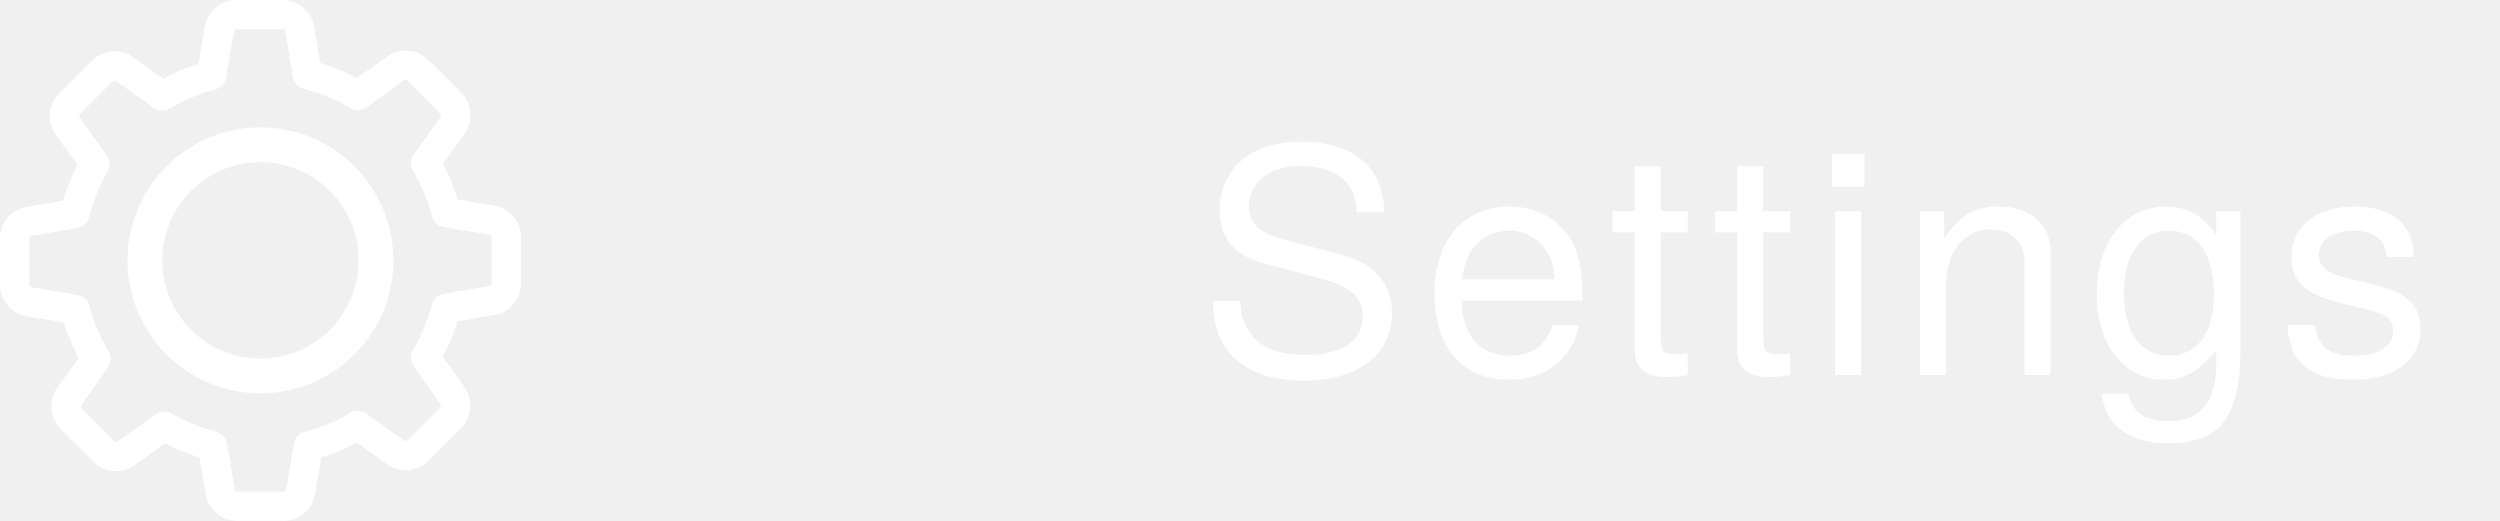
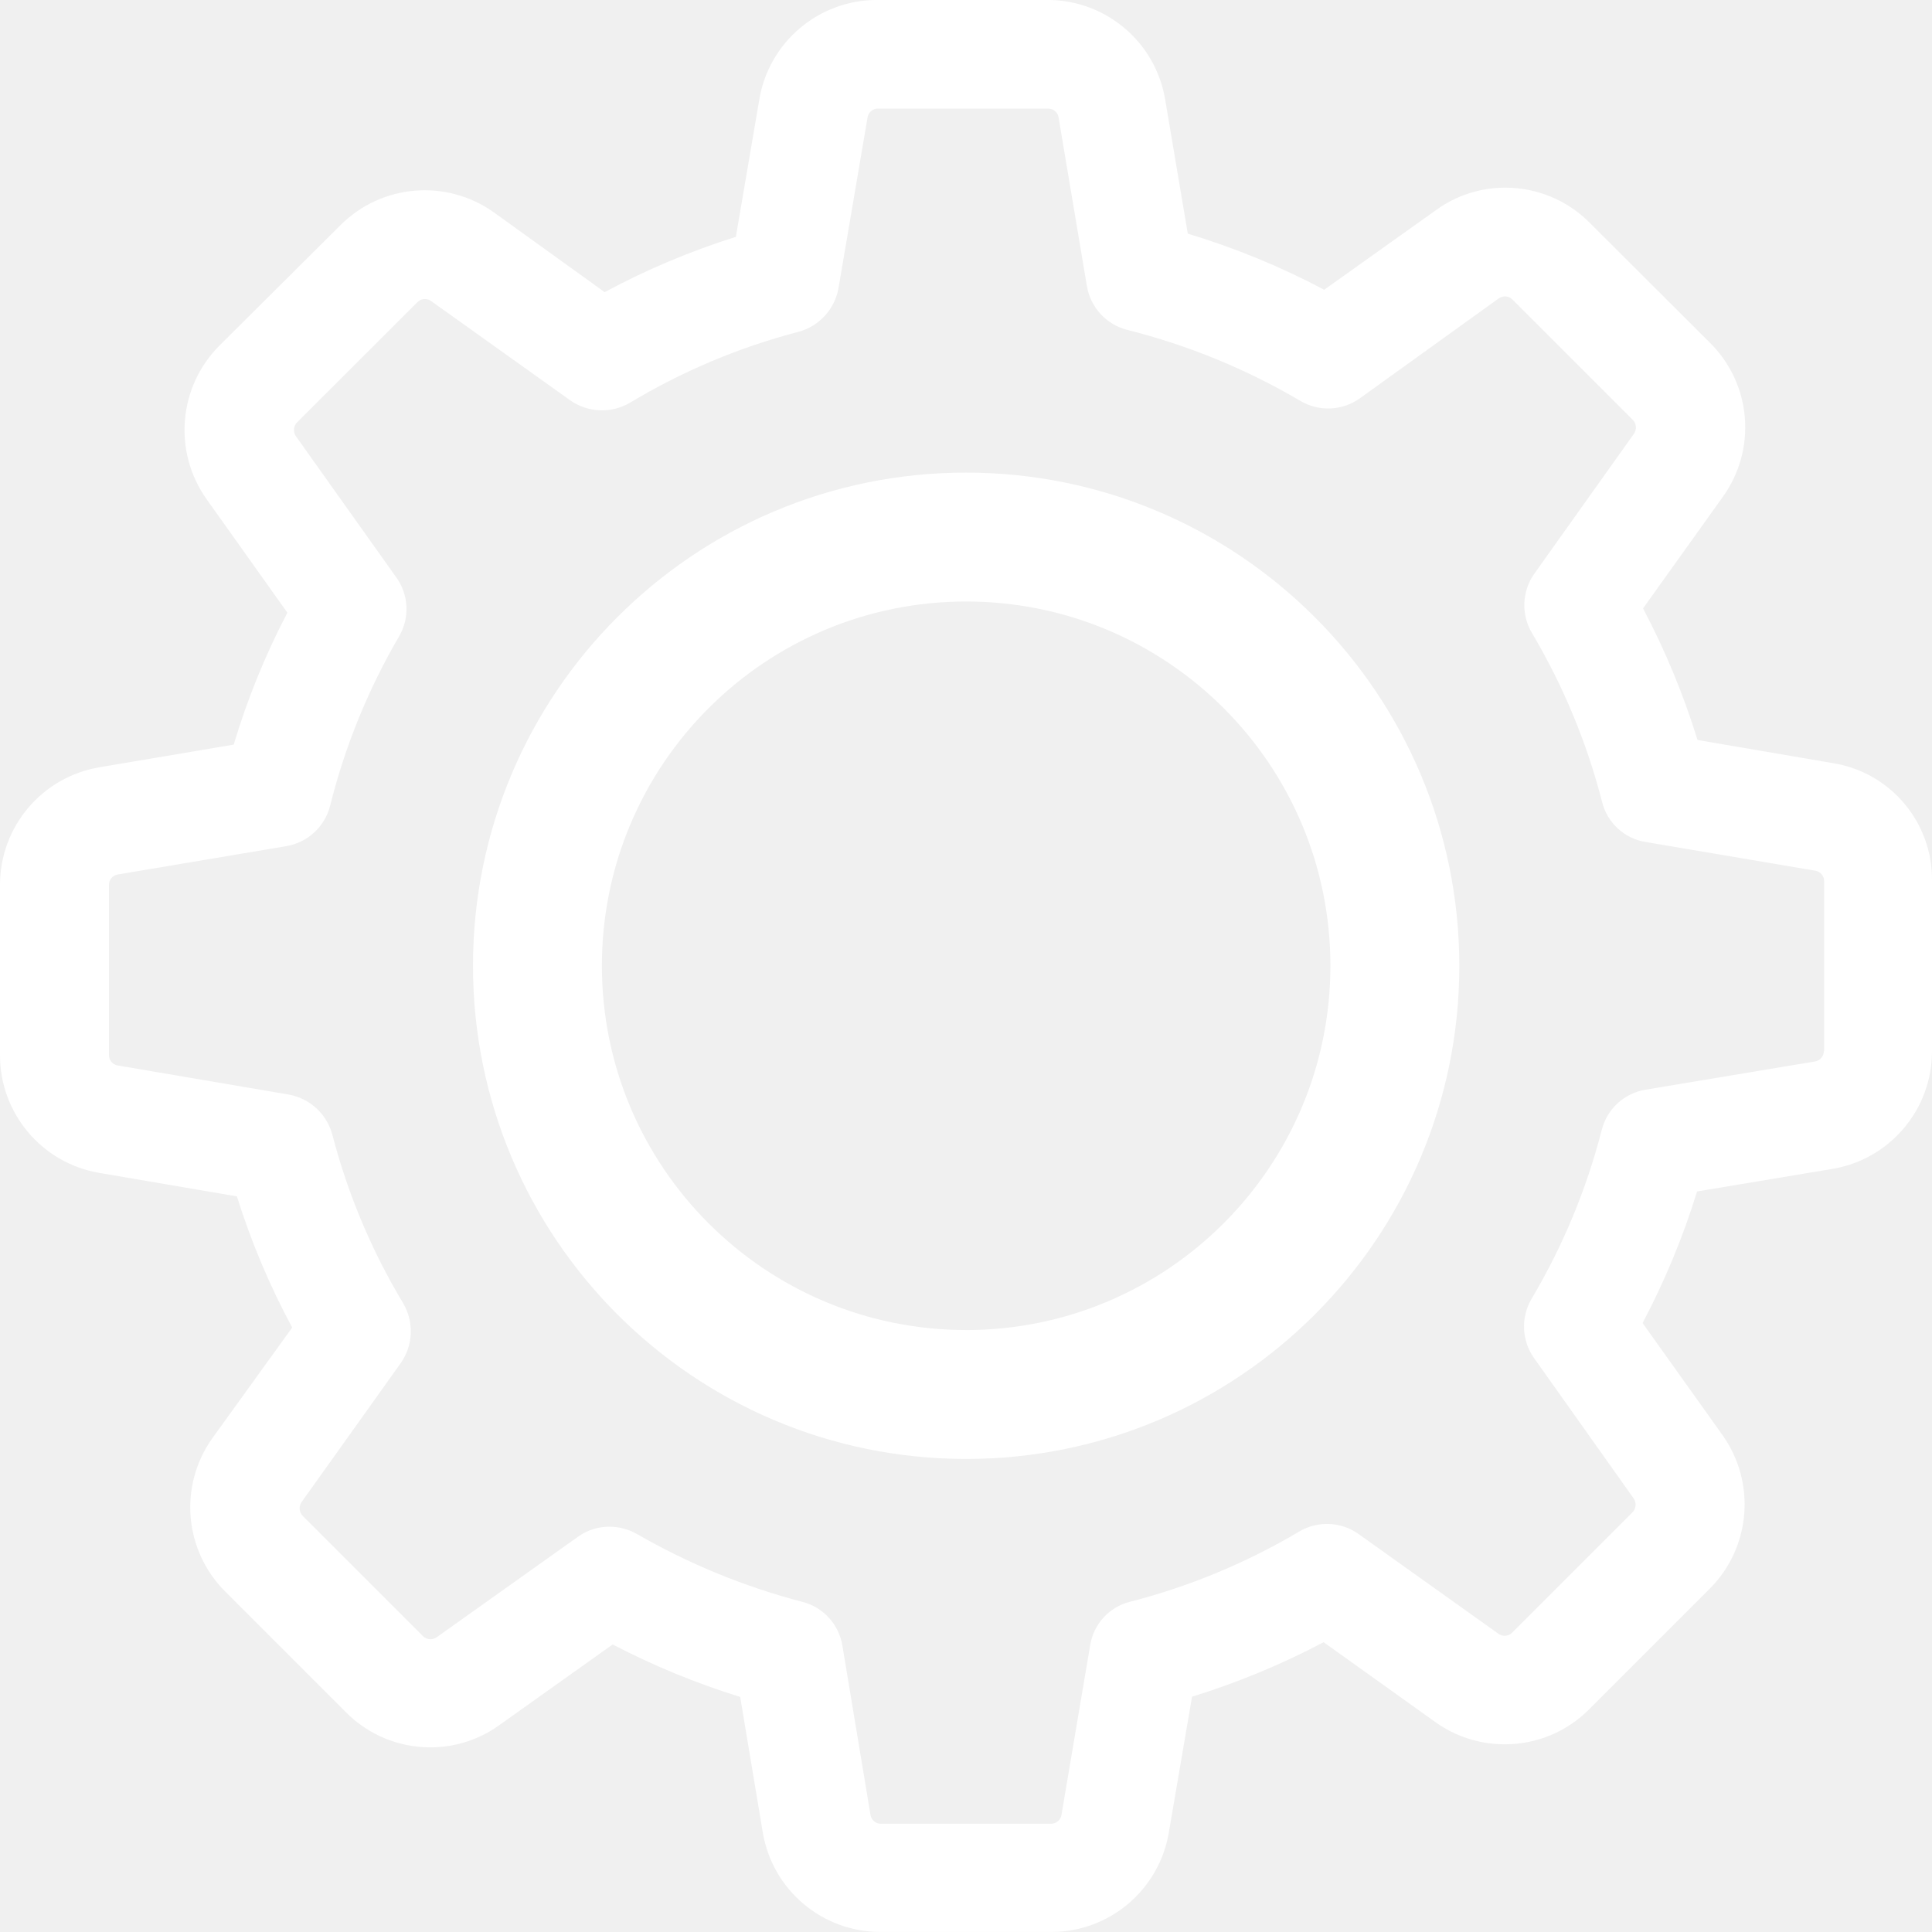
- <svg xmlns="http://www.w3.org/2000/svg" width="240" height="50" viewBox="0 0 240 50">
+ <svg xmlns="http://www.w3.org/2000/svg" width="50" height="50" viewBox="0 0 50 50">
  <defs>
-     <style>.a,.b{fill:#fff;}.b{font-size:30px;font-family:HelveticaNeue-Medium, Helvetica Neue;font-weight:500;letter-spacing:0.05em;}</style>
+     <style>.a{fill:#fff;}</style>
  </defs>
-   <g transform="translate(0 -0.001)">
-     <g transform="translate(0 0.001)">
-       <path class="a" d="M47.441,19.752l-3.509-.6a19.816,19.816,0,0,0-1.41-3.405l2.068-2.893a3.079,3.079,0,0,0-.334-3.98L41.142,5.767a3.066,3.066,0,0,0-2.183-.909,3.035,3.035,0,0,0-1.786.574L34.27,7.5a19.61,19.61,0,0,0-3.53-1.452l-.585-3.468A3.086,3.086,0,0,0,27.1,0h-4.4a3.086,3.086,0,0,0-3.05,2.58l-.606,3.551a19.328,19.328,0,0,0-3.395,1.431L12.785,5.5a3.085,3.085,0,0,0-3.98.334L5.682,8.942a3.092,3.092,0,0,0-.334,3.98l2.089,2.935a19.356,19.356,0,0,0-1.389,3.415l-3.468.585A3.086,3.086,0,0,0,0,22.907v4.4a3.086,3.086,0,0,0,2.58,3.05l3.551.606a19.328,19.328,0,0,0,1.431,3.395L5.5,37.216A3.079,3.079,0,0,0,5.839,41.2l3.113,3.113a3.066,3.066,0,0,0,2.183.909,3.035,3.035,0,0,0,1.786-.574l2.935-2.089a19.759,19.759,0,0,0,3.3,1.358l.585,3.509A3.086,3.086,0,0,0,22.791,50H27.2a3.086,3.086,0,0,0,3.05-2.58l.6-3.509a19.816,19.816,0,0,0,3.405-1.41l2.893,2.068a3.066,3.066,0,0,0,1.8.574h0a3.066,3.066,0,0,0,2.183-.909l3.113-3.113a3.092,3.092,0,0,0,.334-3.98l-2.068-2.9a19.674,19.674,0,0,0,1.41-3.405l3.509-.585A3.086,3.086,0,0,0,50,27.2V22.8A3.048,3.048,0,0,0,47.441,19.752ZM47.2,27.2a.271.271,0,0,1-.23.272l-4.387.731a1.4,1.4,0,0,0-1.128,1.034,16.721,16.721,0,0,1-1.817,4.376,1.412,1.412,0,0,0,.063,1.535l2.58,3.635a.284.284,0,0,1-.031.355l-3.113,3.113a.265.265,0,0,1-.2.084.257.257,0,0,1-.157-.052L35.158,39.7a1.411,1.411,0,0,0-1.535-.063,16.72,16.72,0,0,1-4.376,1.817,1.386,1.386,0,0,0-1.034,1.128l-.742,4.387a.271.271,0,0,1-.272.23H22.8a.271.271,0,0,1-.272-.23L21.8,42.585a1.4,1.4,0,0,0-1.034-1.128A17.362,17.362,0,0,1,16.482,39.7a1.446,1.446,0,0,0-.71-.188,1.376,1.376,0,0,0-.815.261l-3.656,2.6a.311.311,0,0,1-.157.052.28.28,0,0,1-.2-.084L7.834,39.232a.283.283,0,0,1-.031-.355l2.569-3.6a1.43,1.43,0,0,0,.063-1.546A16.563,16.563,0,0,1,8.6,29.362a1.43,1.43,0,0,0-1.128-1.034L3.05,27.576a.271.271,0,0,1-.23-.272v-4.4a.271.271,0,0,1,.23-.272L7.405,21.9a1.412,1.412,0,0,0,1.138-1.044,16.7,16.7,0,0,1,1.786-4.387,1.4,1.4,0,0,0-.073-1.525l-2.6-3.656a.284.284,0,0,1,.031-.355L10.8,7.824a.265.265,0,0,1,.2-.084.257.257,0,0,1,.157.052l3.6,2.569a1.43,1.43,0,0,0,1.546.063A16.563,16.563,0,0,1,20.67,8.587,1.43,1.43,0,0,0,21.7,7.459l.752-4.418a.271.271,0,0,1,.272-.23h4.4a.271.271,0,0,1,.272.23L28.128,7.4a1.412,1.412,0,0,0,1.044,1.138,16.954,16.954,0,0,1,4.481,1.838,1.412,1.412,0,0,0,1.535-.063l3.6-2.59a.311.311,0,0,1,.157-.052.28.28,0,0,1,.2.084l3.113,3.113a.283.283,0,0,1,.031.355l-2.58,3.624a1.411,1.411,0,0,0-.063,1.535,16.721,16.721,0,0,1,1.817,4.376,1.386,1.386,0,0,0,1.128,1.034l4.387.742a.271.271,0,0,1,.23.272v4.4Z" transform="translate(0 -0.001)" />
-       <path class="a" d="M148.863,136a12.763,12.763,0,1,0,12.763,12.763A12.771,12.771,0,0,0,148.863,136Zm0,22.19a9.427,9.427,0,1,1,9.427-9.427A9.433,9.433,0,0,1,148.863,158.191Z" transform="translate(-123.859 -123.769)" />
-     </g>
-     <text class="b" transform="translate(115 36.001)">
-       <tspan x="0" y="0">Settings</tspan>
-     </text>
-   </g>
+   <path class="a" d="M47.441,19.752l-3.509-.6a19.816,19.816,0,0,0-1.41-3.405l2.068-2.893a3.079,3.079,0,0,0-.334-3.98L41.142,5.767a3.066,3.066,0,0,0-2.183-.909,3.035,3.035,0,0,0-1.786.574L34.27,7.5a19.61,19.61,0,0,0-3.53-1.452l-.585-3.468A3.086,3.086,0,0,0,27.1,0h-4.4a3.086,3.086,0,0,0-3.05,2.58l-.606,3.551a19.328,19.328,0,0,0-3.395,1.431L12.785,5.5a3.085,3.085,0,0,0-3.98.334L5.682,8.942a3.092,3.092,0,0,0-.334,3.98l2.089,2.935a19.356,19.356,0,0,0-1.389,3.415l-3.468.585A3.086,3.086,0,0,0,0,22.907v4.4a3.086,3.086,0,0,0,2.58,3.05l3.551.606a19.328,19.328,0,0,0,1.431,3.395L5.5,37.216A3.079,3.079,0,0,0,5.839,41.2l3.113,3.113a3.066,3.066,0,0,0,2.183.909,3.035,3.035,0,0,0,1.786-.574l2.935-2.089a19.759,19.759,0,0,0,3.3,1.358l.585,3.509A3.086,3.086,0,0,0,22.791,50H27.2a3.086,3.086,0,0,0,3.05-2.58l.6-3.509a19.816,19.816,0,0,0,3.405-1.41l2.893,2.068a3.066,3.066,0,0,0,1.8.574h0a3.066,3.066,0,0,0,2.183-.909l3.113-3.113a3.092,3.092,0,0,0,.334-3.98l-2.068-2.9a19.674,19.674,0,0,0,1.41-3.405l3.509-.585A3.086,3.086,0,0,0,50,27.2V22.8A3.048,3.048,0,0,0,47.441,19.752ZM47.2,27.2a.271.271,0,0,1-.23.272l-4.387.731a1.4,1.4,0,0,0-1.128,1.034,16.721,16.721,0,0,1-1.817,4.376,1.412,1.412,0,0,0,.063,1.535l2.58,3.635a.284.284,0,0,1-.031.355l-3.113,3.113a.265.265,0,0,1-.2.084.257.257,0,0,1-.157-.052L35.158,39.7a1.411,1.411,0,0,0-1.535-.063,16.72,16.72,0,0,1-4.376,1.817,1.386,1.386,0,0,0-1.034,1.128l-.742,4.387a.271.271,0,0,1-.272.23H22.8a.271.271,0,0,1-.272-.23L21.8,42.585a1.4,1.4,0,0,0-1.034-1.128A17.362,17.362,0,0,1,16.482,39.7a1.446,1.446,0,0,0-.71-.188,1.376,1.376,0,0,0-.815.261l-3.656,2.6a.311.311,0,0,1-.157.052.28.28,0,0,1-.2-.084L7.834,39.232a.283.283,0,0,1-.031-.355l2.569-3.6a1.43,1.43,0,0,0,.063-1.546A16.563,16.563,0,0,1,8.6,29.362a1.43,1.43,0,0,0-1.128-1.034L3.05,27.576a.271.271,0,0,1-.23-.272v-4.4a.271.271,0,0,1,.23-.272L7.405,21.9a1.412,1.412,0,0,0,1.138-1.044,16.7,16.7,0,0,1,1.786-4.387,1.4,1.4,0,0,0-.073-1.525l-2.6-3.656a.284.284,0,0,1,.031-.355L10.8,7.824a.265.265,0,0,1,.2-.084.257.257,0,0,1,.157.052l3.6,2.569a1.43,1.43,0,0,0,1.546.063A16.563,16.563,0,0,1,20.67,8.587,1.43,1.43,0,0,0,21.7,7.459l.752-4.418a.271.271,0,0,1,.272-.23h4.4a.271.271,0,0,1,.272.23L28.128,7.4a1.412,1.412,0,0,0,1.044,1.138,16.954,16.954,0,0,1,4.481,1.838,1.412,1.412,0,0,0,1.535-.063l3.6-2.59a.311.311,0,0,1,.157-.052.28.28,0,0,1,.2.084l3.113,3.113a.283.283,0,0,1,.031.355l-2.58,3.624a1.411,1.411,0,0,0-.063,1.535,16.721,16.721,0,0,1,1.817,4.376,1.386,1.386,0,0,0,1.128,1.034l4.387.742a.271.271,0,0,1,.23.272v4.4Z" transform="translate(0 -0.001)" />
+   <path class="a" d="M148.863,136a12.763,12.763,0,1,0,12.763,12.763A12.771,12.771,0,0,0,148.863,136Zm0,22.19a9.427,9.427,0,1,1,9.427-9.427A9.433,9.433,0,0,1,148.863,158.191Z" transform="translate(-123.859 -123.769)" />
</svg>
